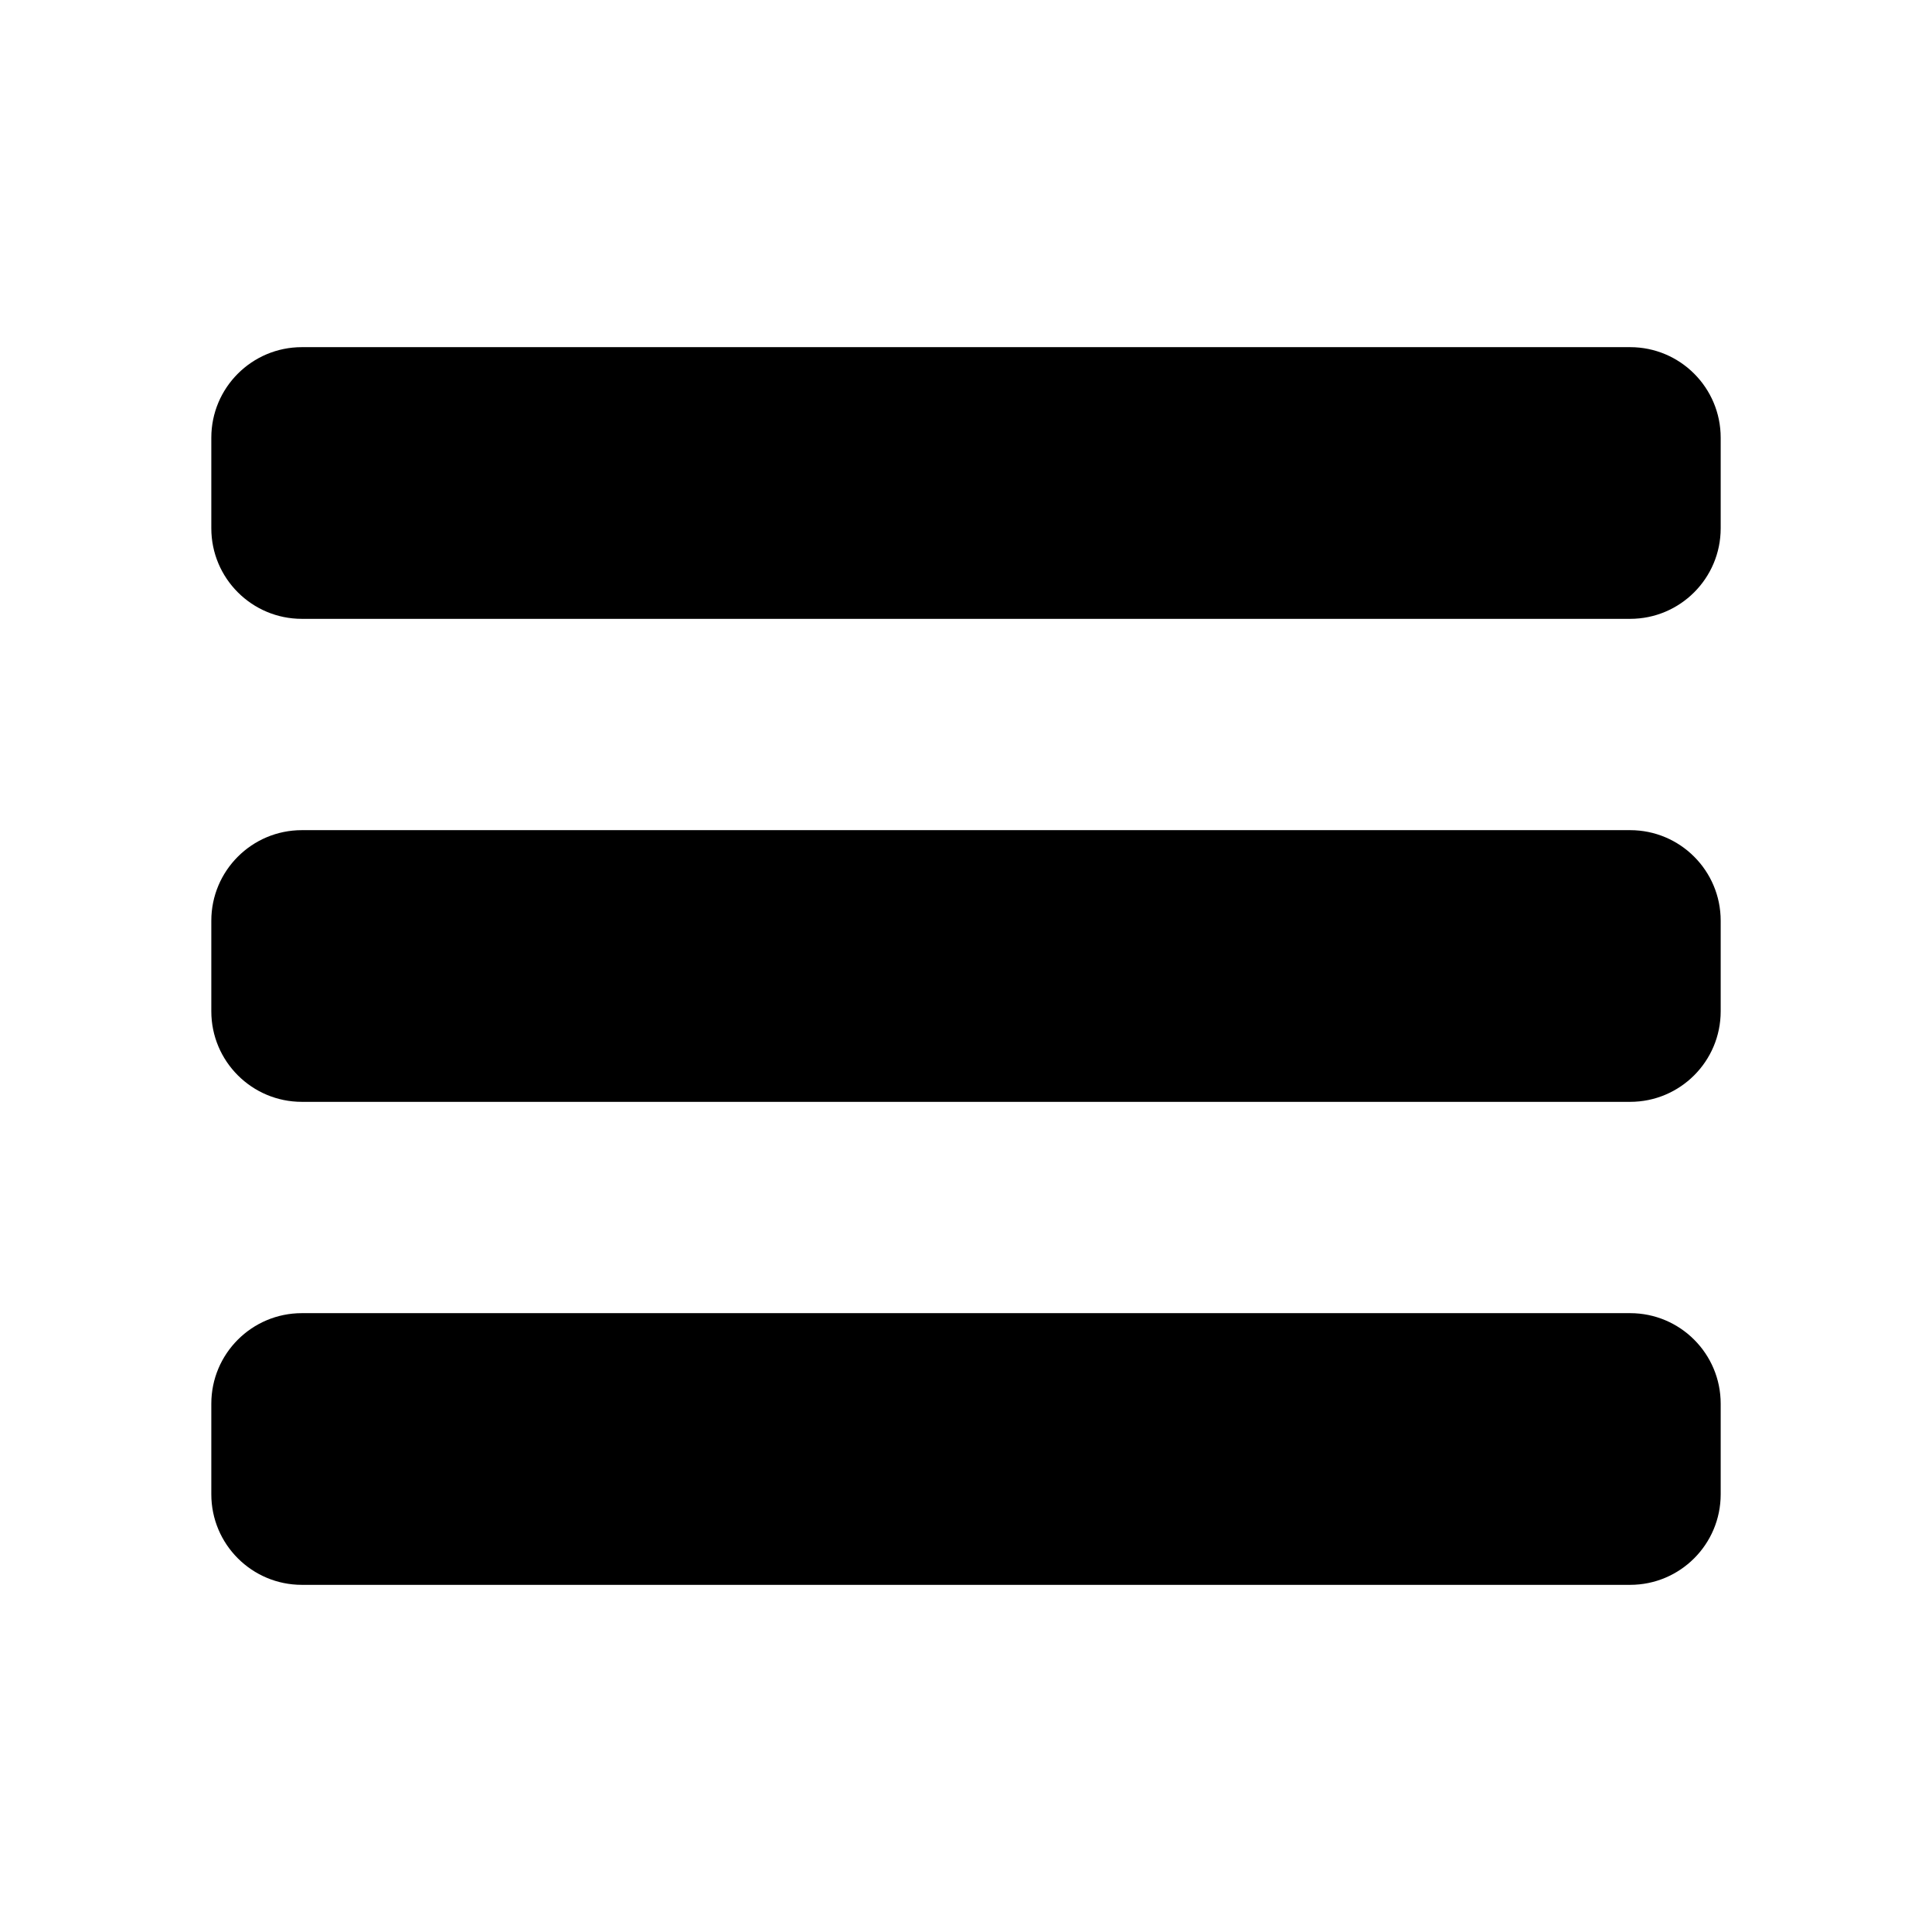
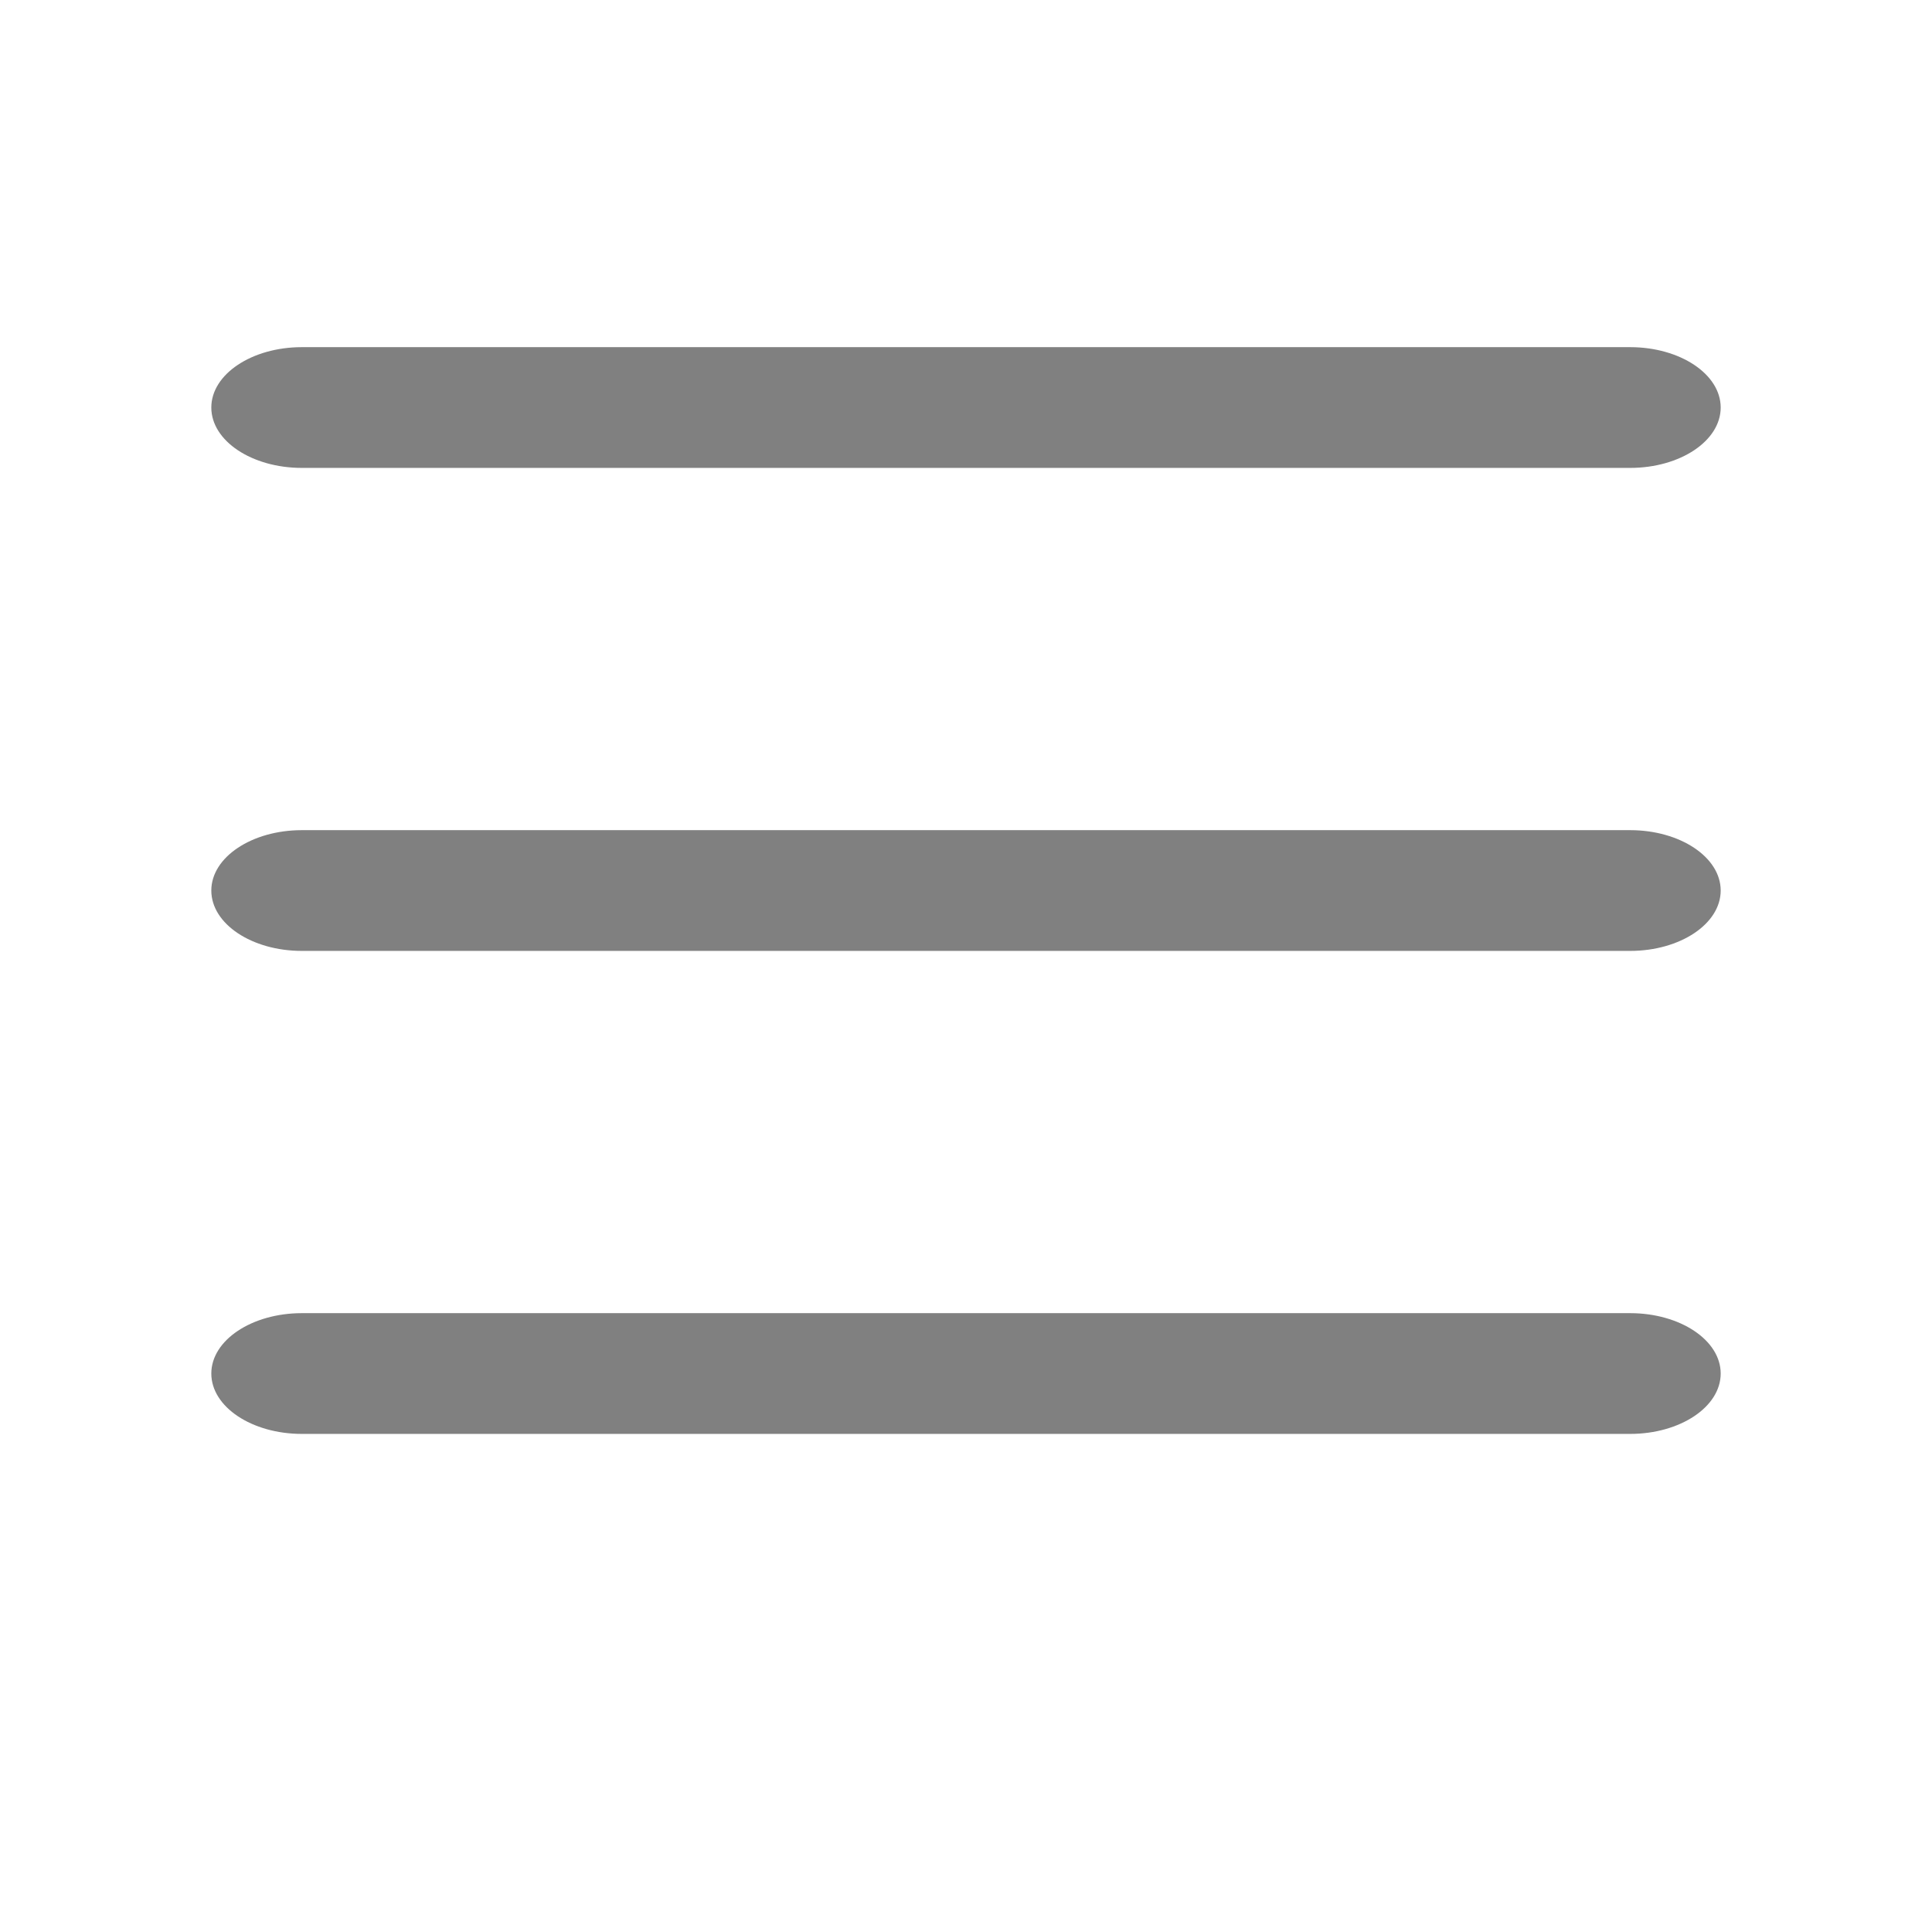
<svg xmlns="http://www.w3.org/2000/svg" width="128" height="128">
  <g class="layer">
-     <rect x="14" y="23" height="18" width="100" rx="6" ry="6" style="fill: black" />
-     <rect x="14" y="55" height="18" width="100" rx="6" ry="6" style="fill: black" />
-     <rect x="14" y="87" height="18" width="100" rx="6" ry="6" style="fill: black" />
+     <rect x="14" y="23" height="8" width="100" rx="6" ry="6" style="fill: grey" />
+     <rect x="14" y="55" height="8" width="100" rx="6" ry="6" style="fill: grey" />
+     <rect x="14" y="87" height="8" width="100" rx="6" ry="6" style="fill: grey" />
  </g>
</svg>
